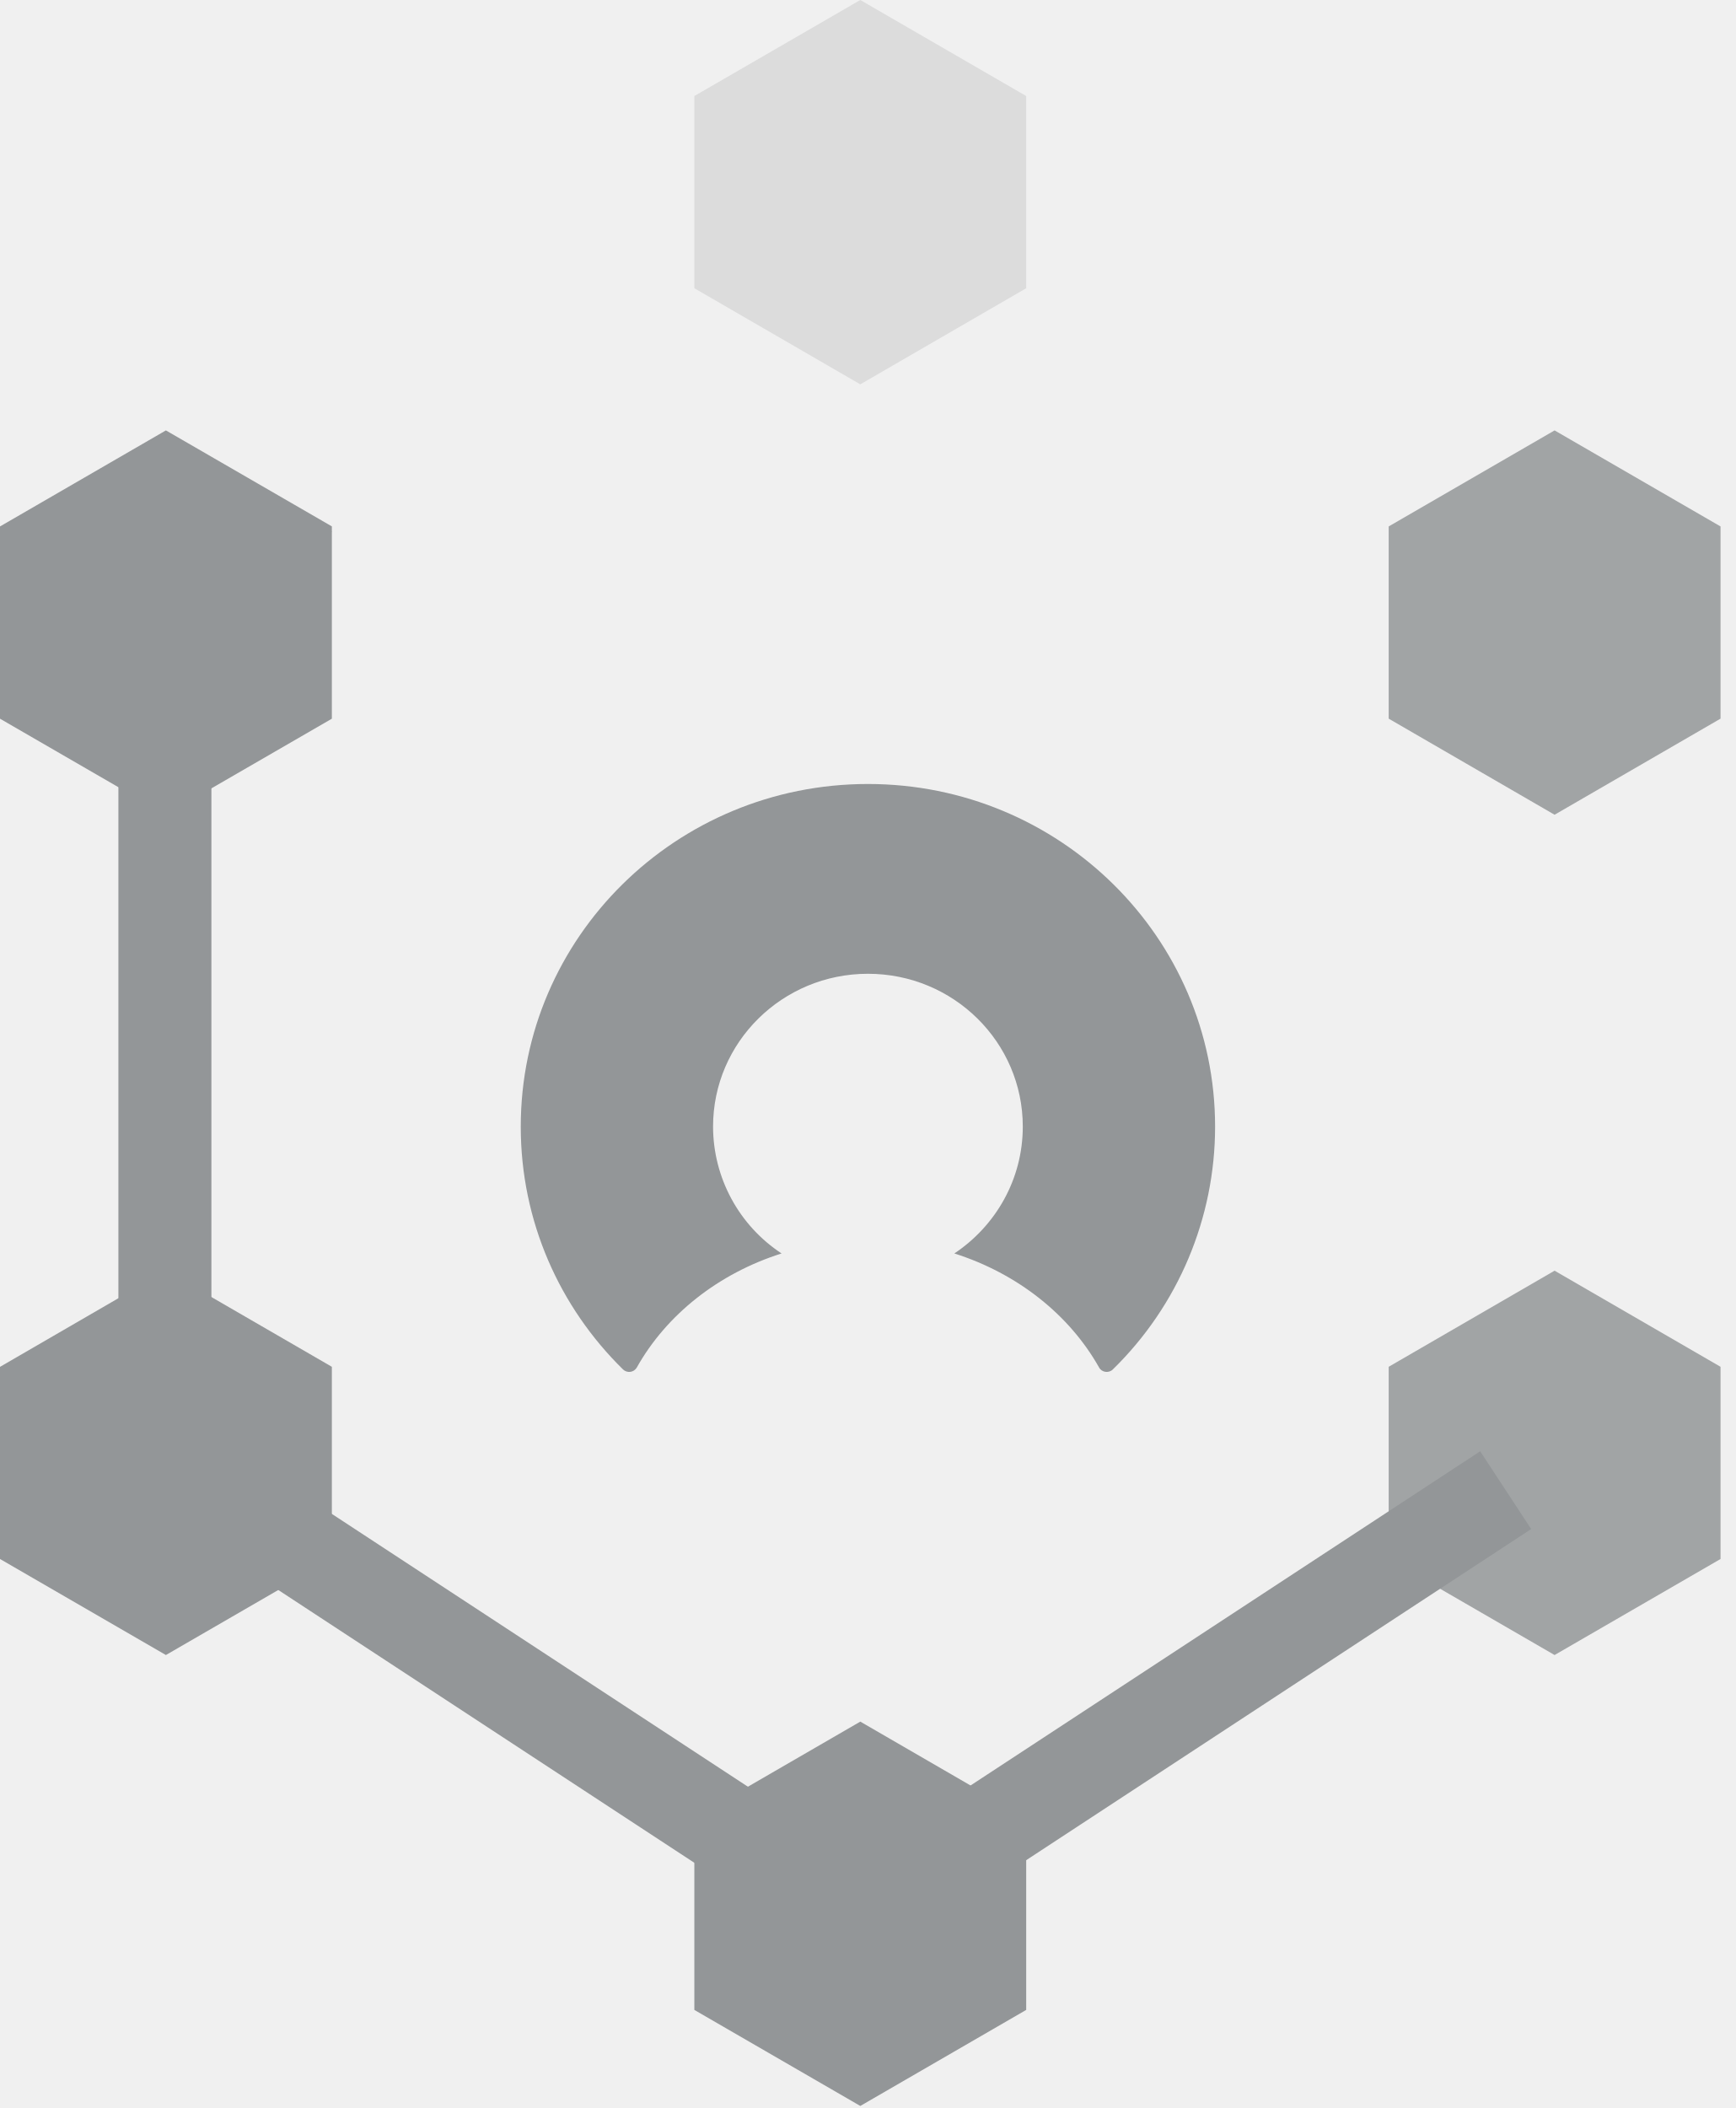
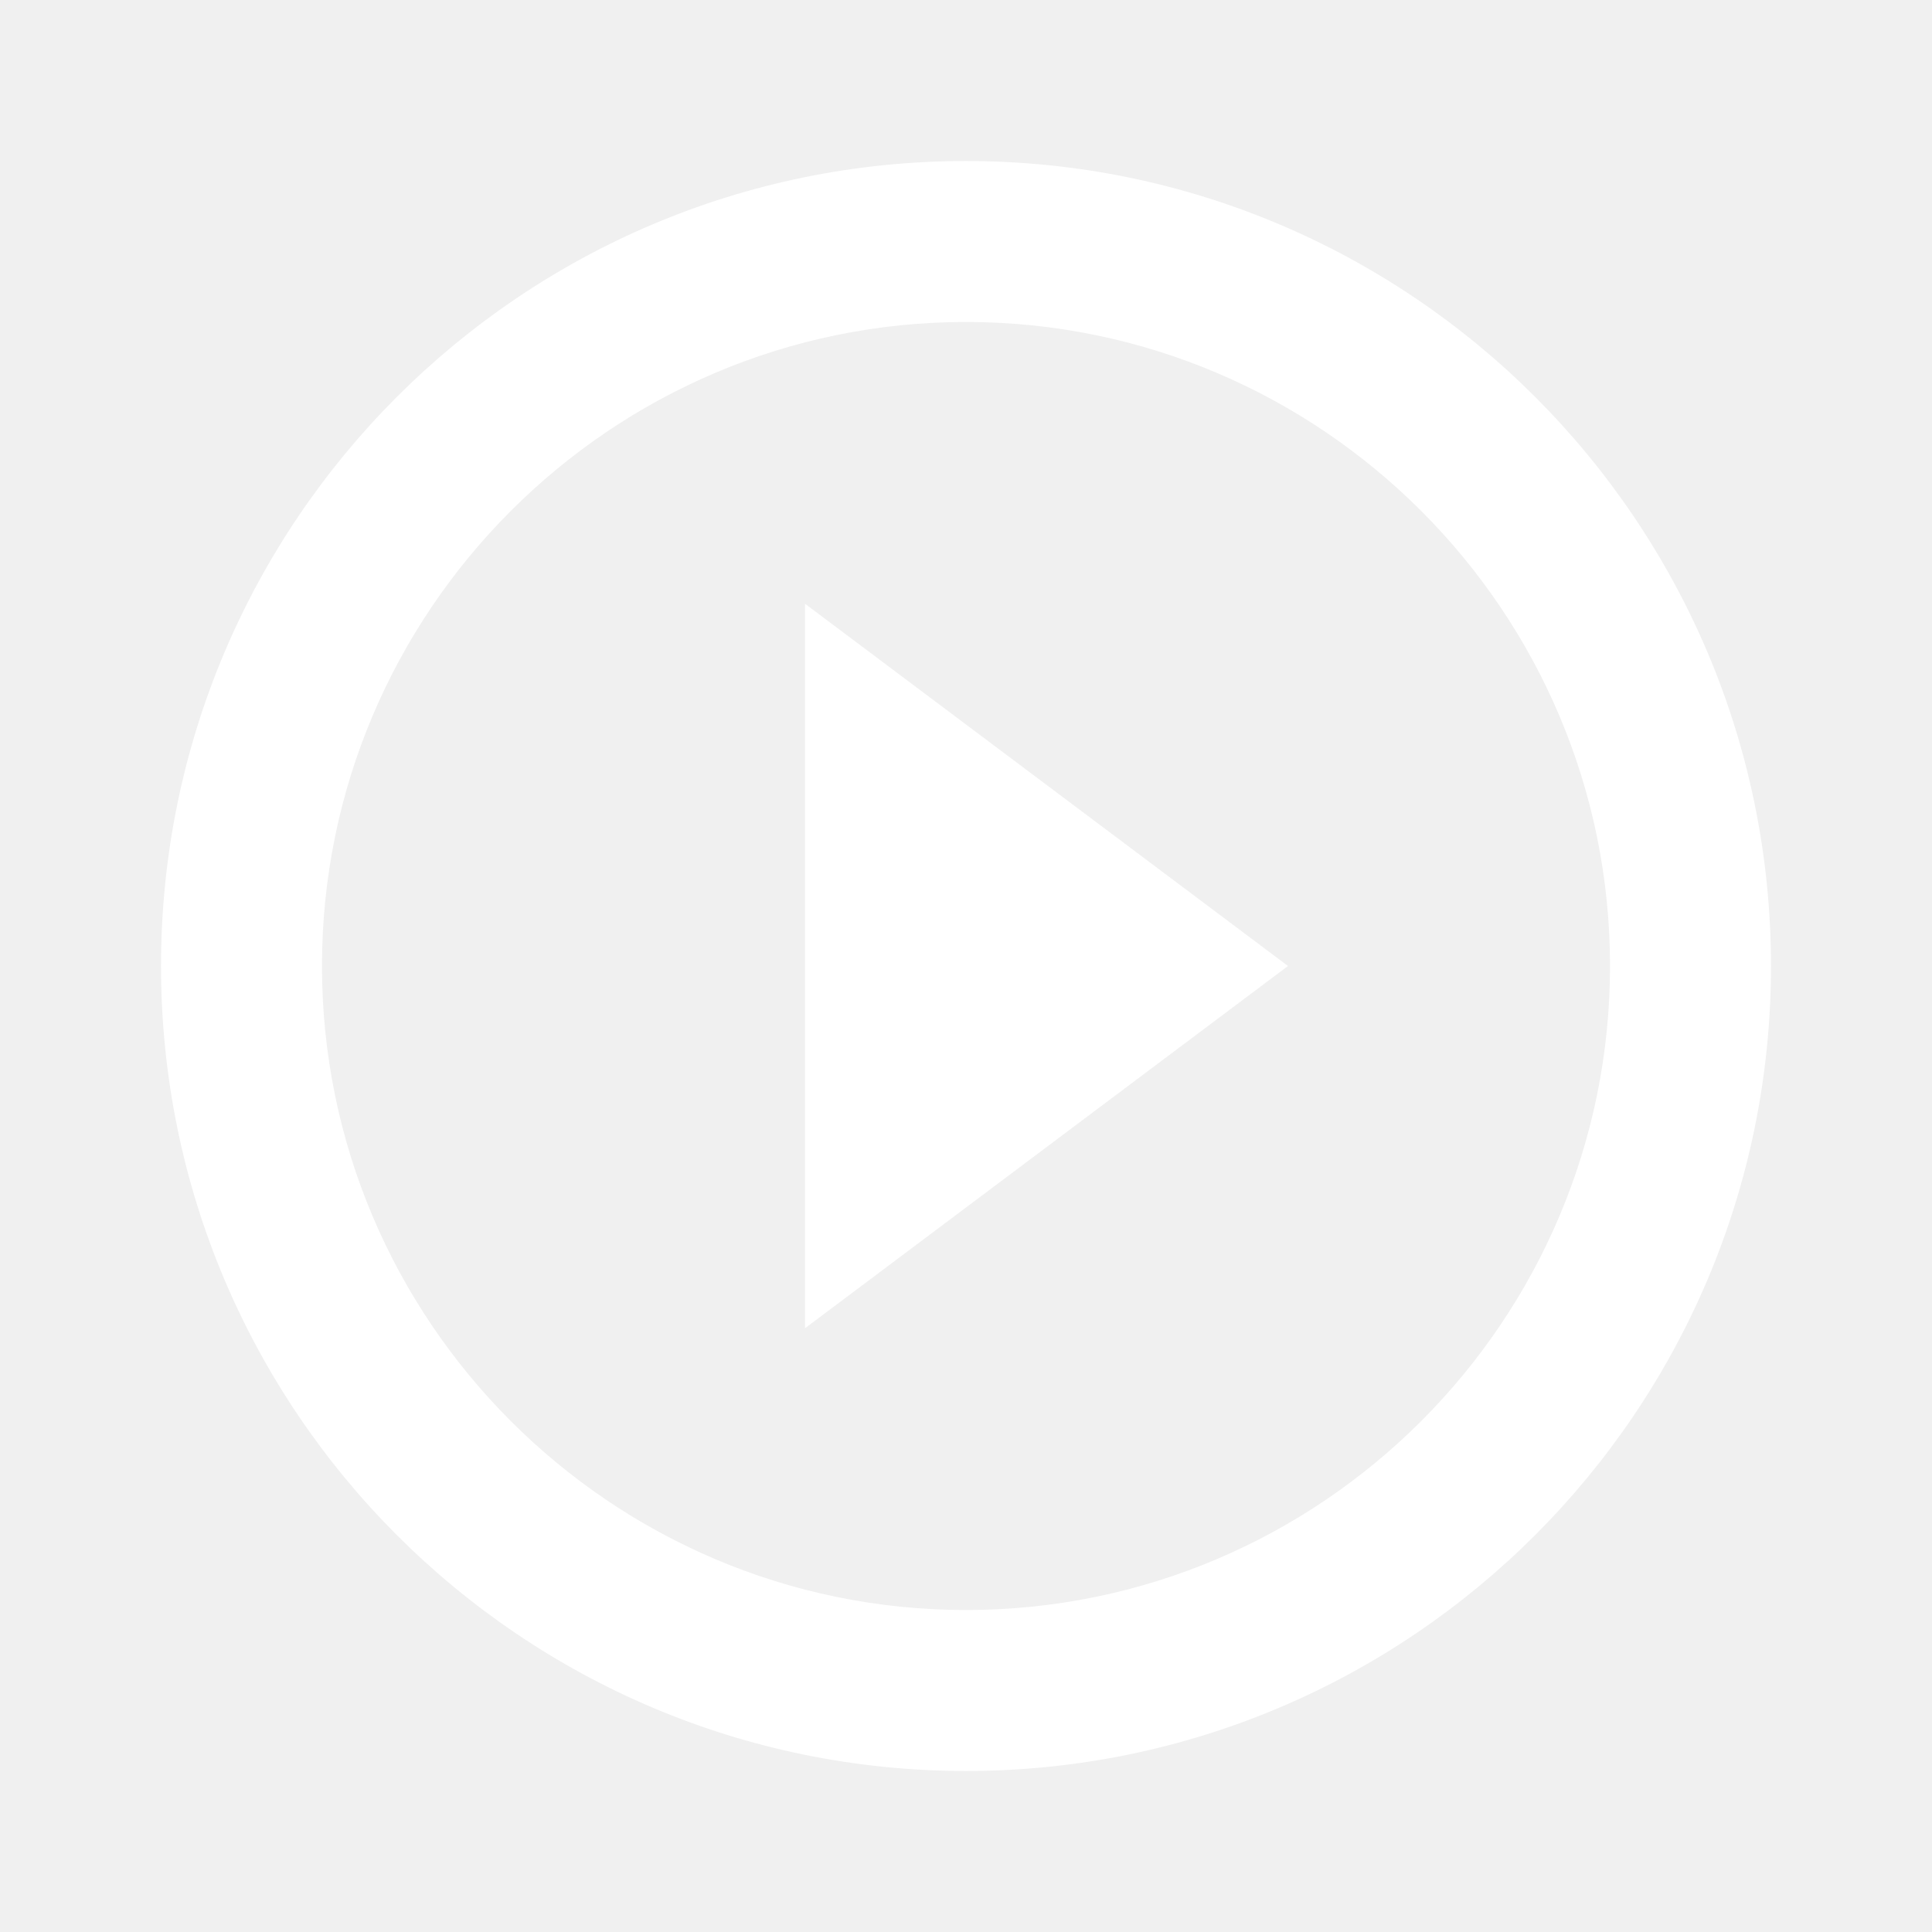
- <svg xmlns="http://www.w3.org/2000/svg" width="28" height="34" viewBox="0 0 28 34" fill="none">
-   <path opacity=".85" fill-rule="evenodd" clip-rule="evenodd" d="M25.076 6.942L22.4 8.491v3.1l2.676 1.55 2.677-1.55v-3.1l-2.677-1.549z" fill="#939698" />
-   <path fill-rule="evenodd" clip-rule="evenodd" d="M0 8.49v3.102l2.676 1.548 2.677-1.548V8.49L2.676 6.942 0 8.491z" fill="#939698" />
-   <path fill-rule="evenodd" clip-rule="evenodd" d="M0 8.573l2.676 1.55 2.677-1.55-2.677-1.548L0 8.573z" fill="#939698" />
-   <path opacity=".099" fill-rule="evenodd" clip-rule="evenodd" d="M11.2 1.549v3.1l2.677 1.55 2.676-1.55v-3.1L13.877 0 11.2 1.549z" fill="#25262A" />
-   <path fill-rule="evenodd" clip-rule="evenodd" d="M11.2 29.317v3.101l2.677 1.549 2.676-1.549v-3.1l-2.676-1.55-2.677 1.55z" fill="#939698" />
-   <path opacity=".85" fill-rule="evenodd" clip-rule="evenodd" d="M22.4 22.044v3.101l2.676 1.549 2.677-1.549v-3.1l-2.677-1.55-2.676 1.55z" fill="#939698" />
-   <path fill-rule="evenodd" clip-rule="evenodd" d="M0 22.044v3.101l2.676 1.549 2.677-1.549v-3.1l-2.677-1.55L0 22.046z" fill="#939698" />
-   <path d="M2.1 23.182l10.5 6.884M23.66 24.446l-10.5 6.885" stroke="#939698" stroke-width="1.5" stroke-linecap="square" />
-   <path fill-rule="evenodd" clip-rule="evenodd" d="M11.2 29.367l2.676 1.55 2.677-1.55-2.677-1.549-2.676 1.549z" fill="#939698" />
-   <path d="M2.66 12.223V25.15" stroke="#939698" stroke-width="1.5" stroke-linecap="square" />
-   <path fill-rule="evenodd" clip-rule="evenodd" d="M14 12.645c-3.093 0-5.6 2.474-5.6 5.527 0 1.53.63 2.916 1.65 3.916a.142.142 0 00.221-.03c.478-.852 1.314-1.517 2.336-1.841a2.454 2.454 0 01-1.105-2.046c0-1.362 1.119-2.465 2.498-2.465 1.38 0 2.498 1.103 2.498 2.465 0 .852-.439 1.603-1.104 2.046 1.02.324 1.857.99 2.335 1.84.044.08.156.095.221.031a5.473 5.473 0 001.65-3.916c0-3.053-2.507-5.527-5.6-5.527z" fill="#939698" />
+ <svg xmlns="http://www.w3.org/2000/svg" width="38" height="38" fill="none">
+   <path fill-rule="evenodd" clip-rule="evenodd" d="M19 3.167C10.26 3.167 3.167 10.26 3.167 19S10.26 34.833 19 34.833 34.833 27.74 34.833 19 27.74 3.167 19 3.167zm-3.167 22.958l9.5-7.125-9.5-7.125v14.25zM6.333 19c0 6.983 5.684 12.667 12.667 12.667S31.667 25.983 31.667 19c0-6.982-5.684-12.667-12.667-12.667-6.982 0-12.667 5.684-12.667 12.667z" fill="#fff" />
</svg>
